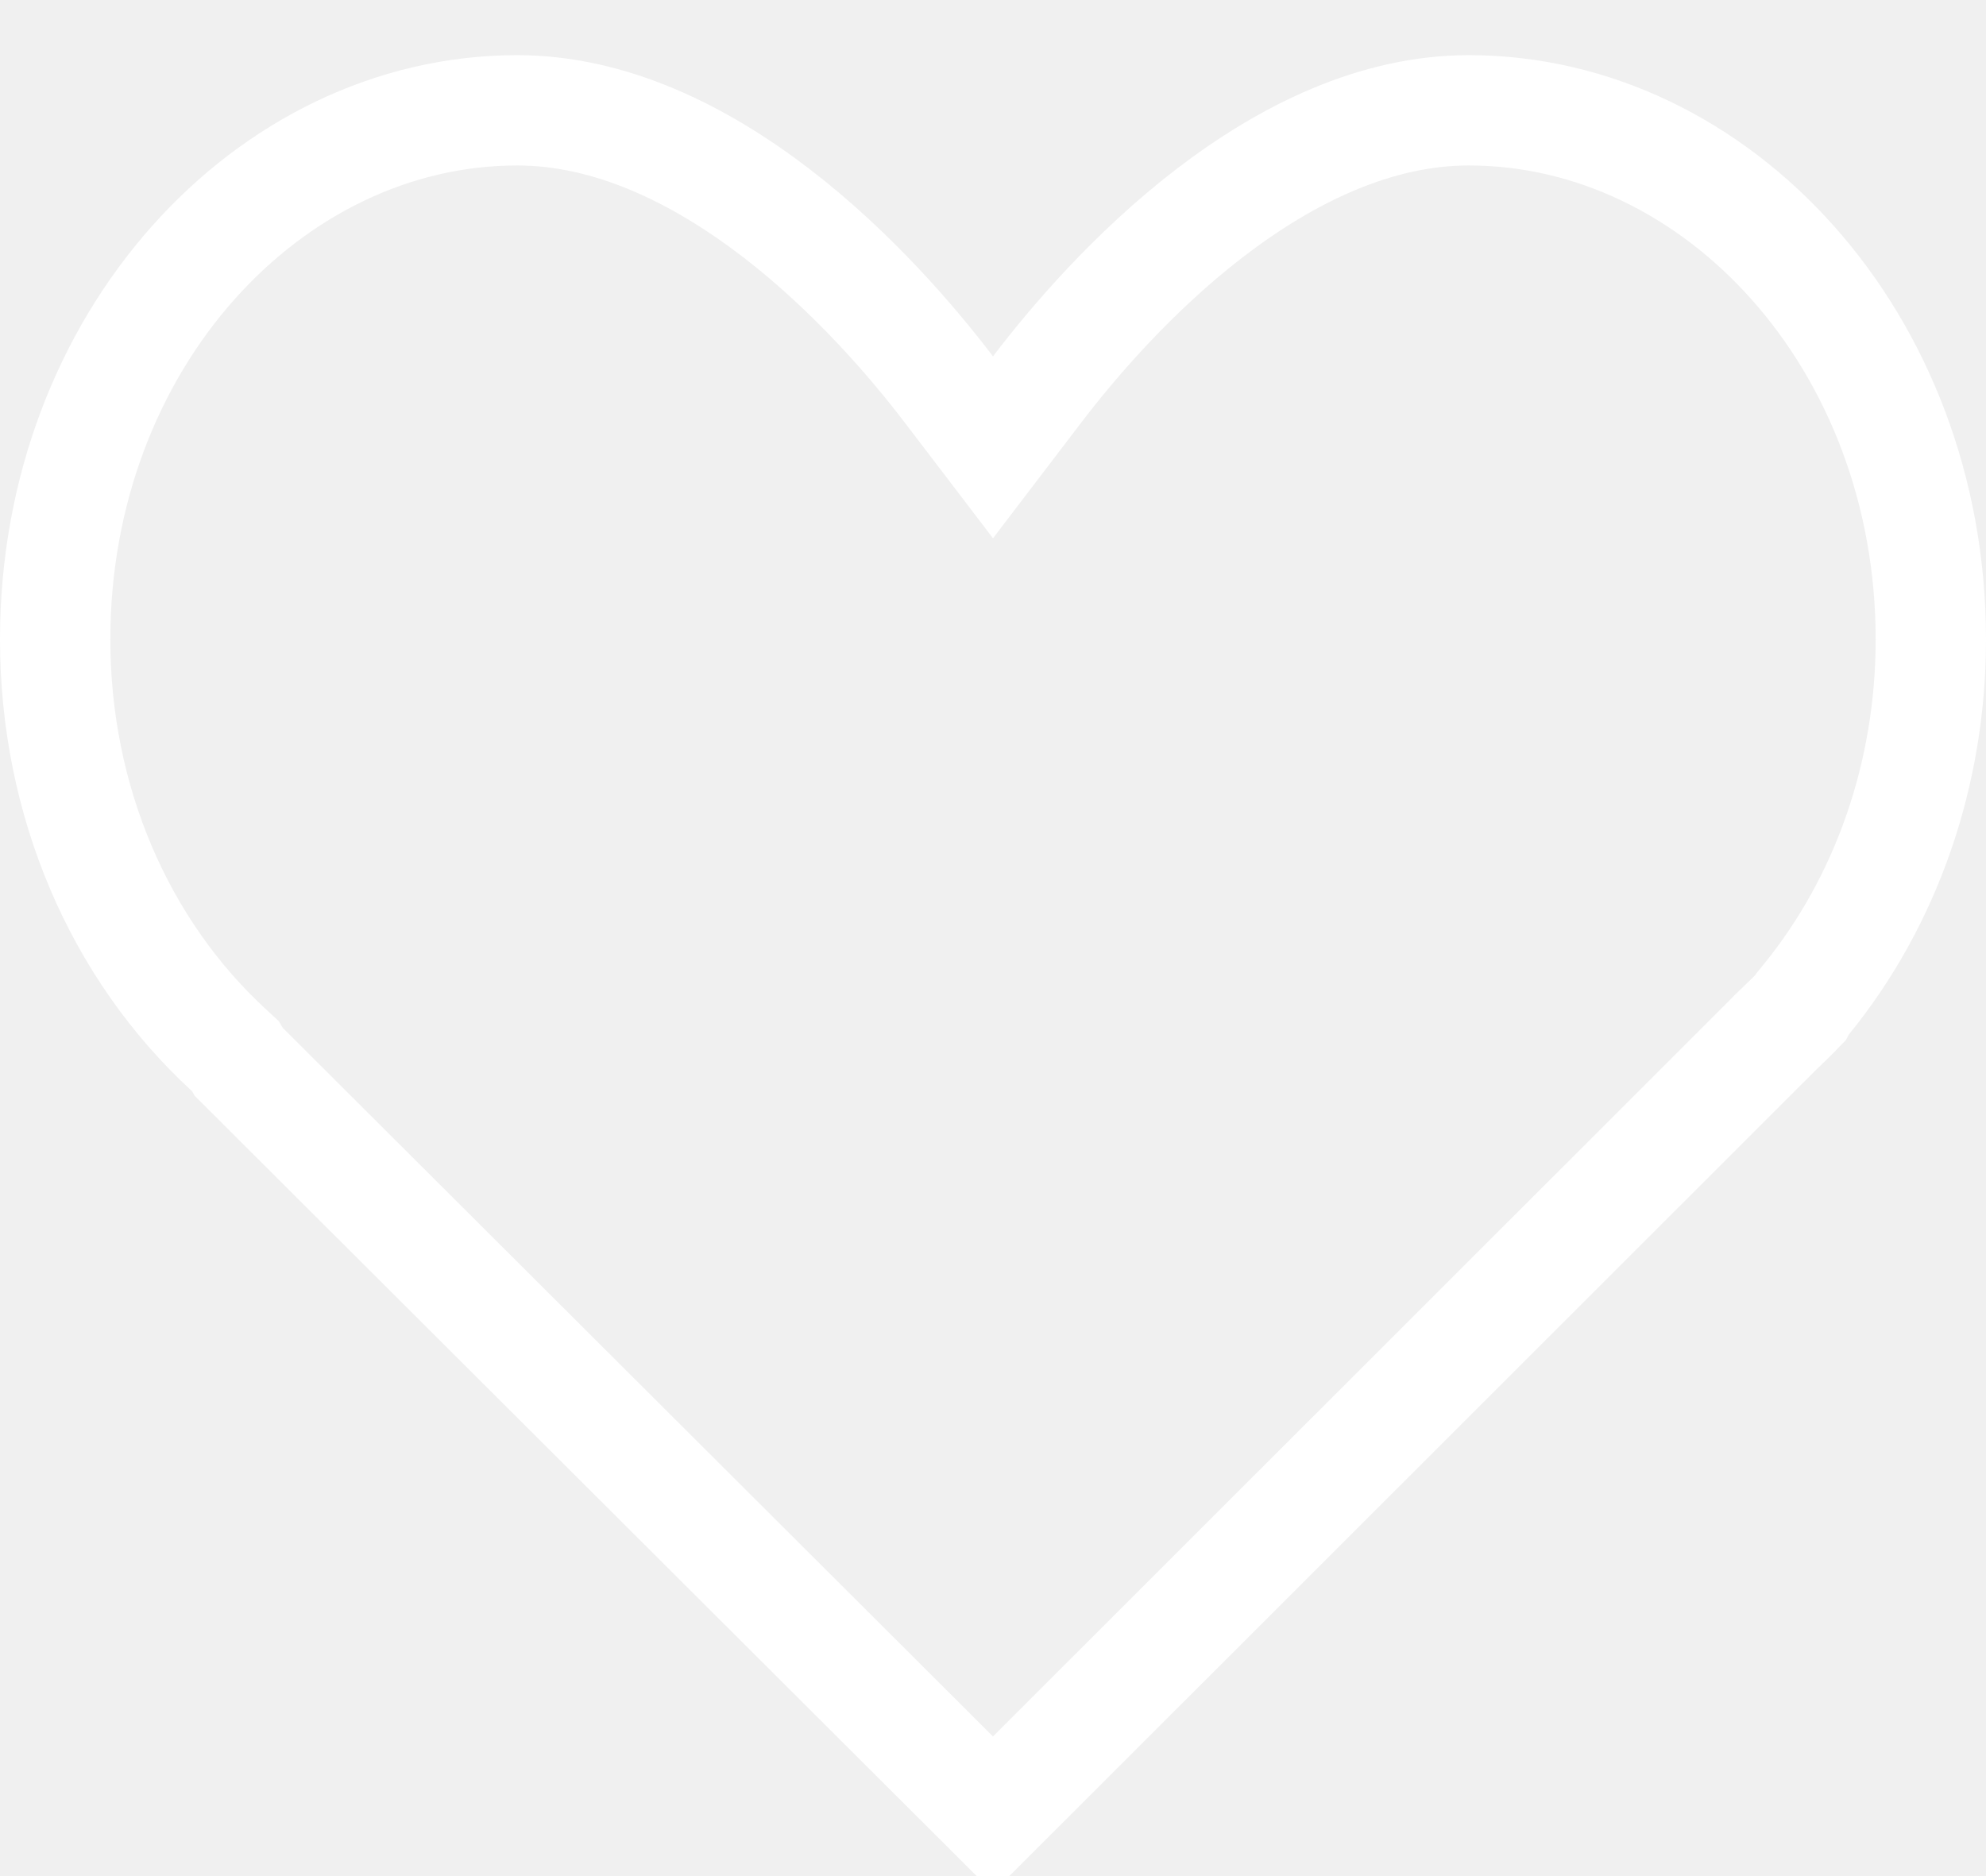
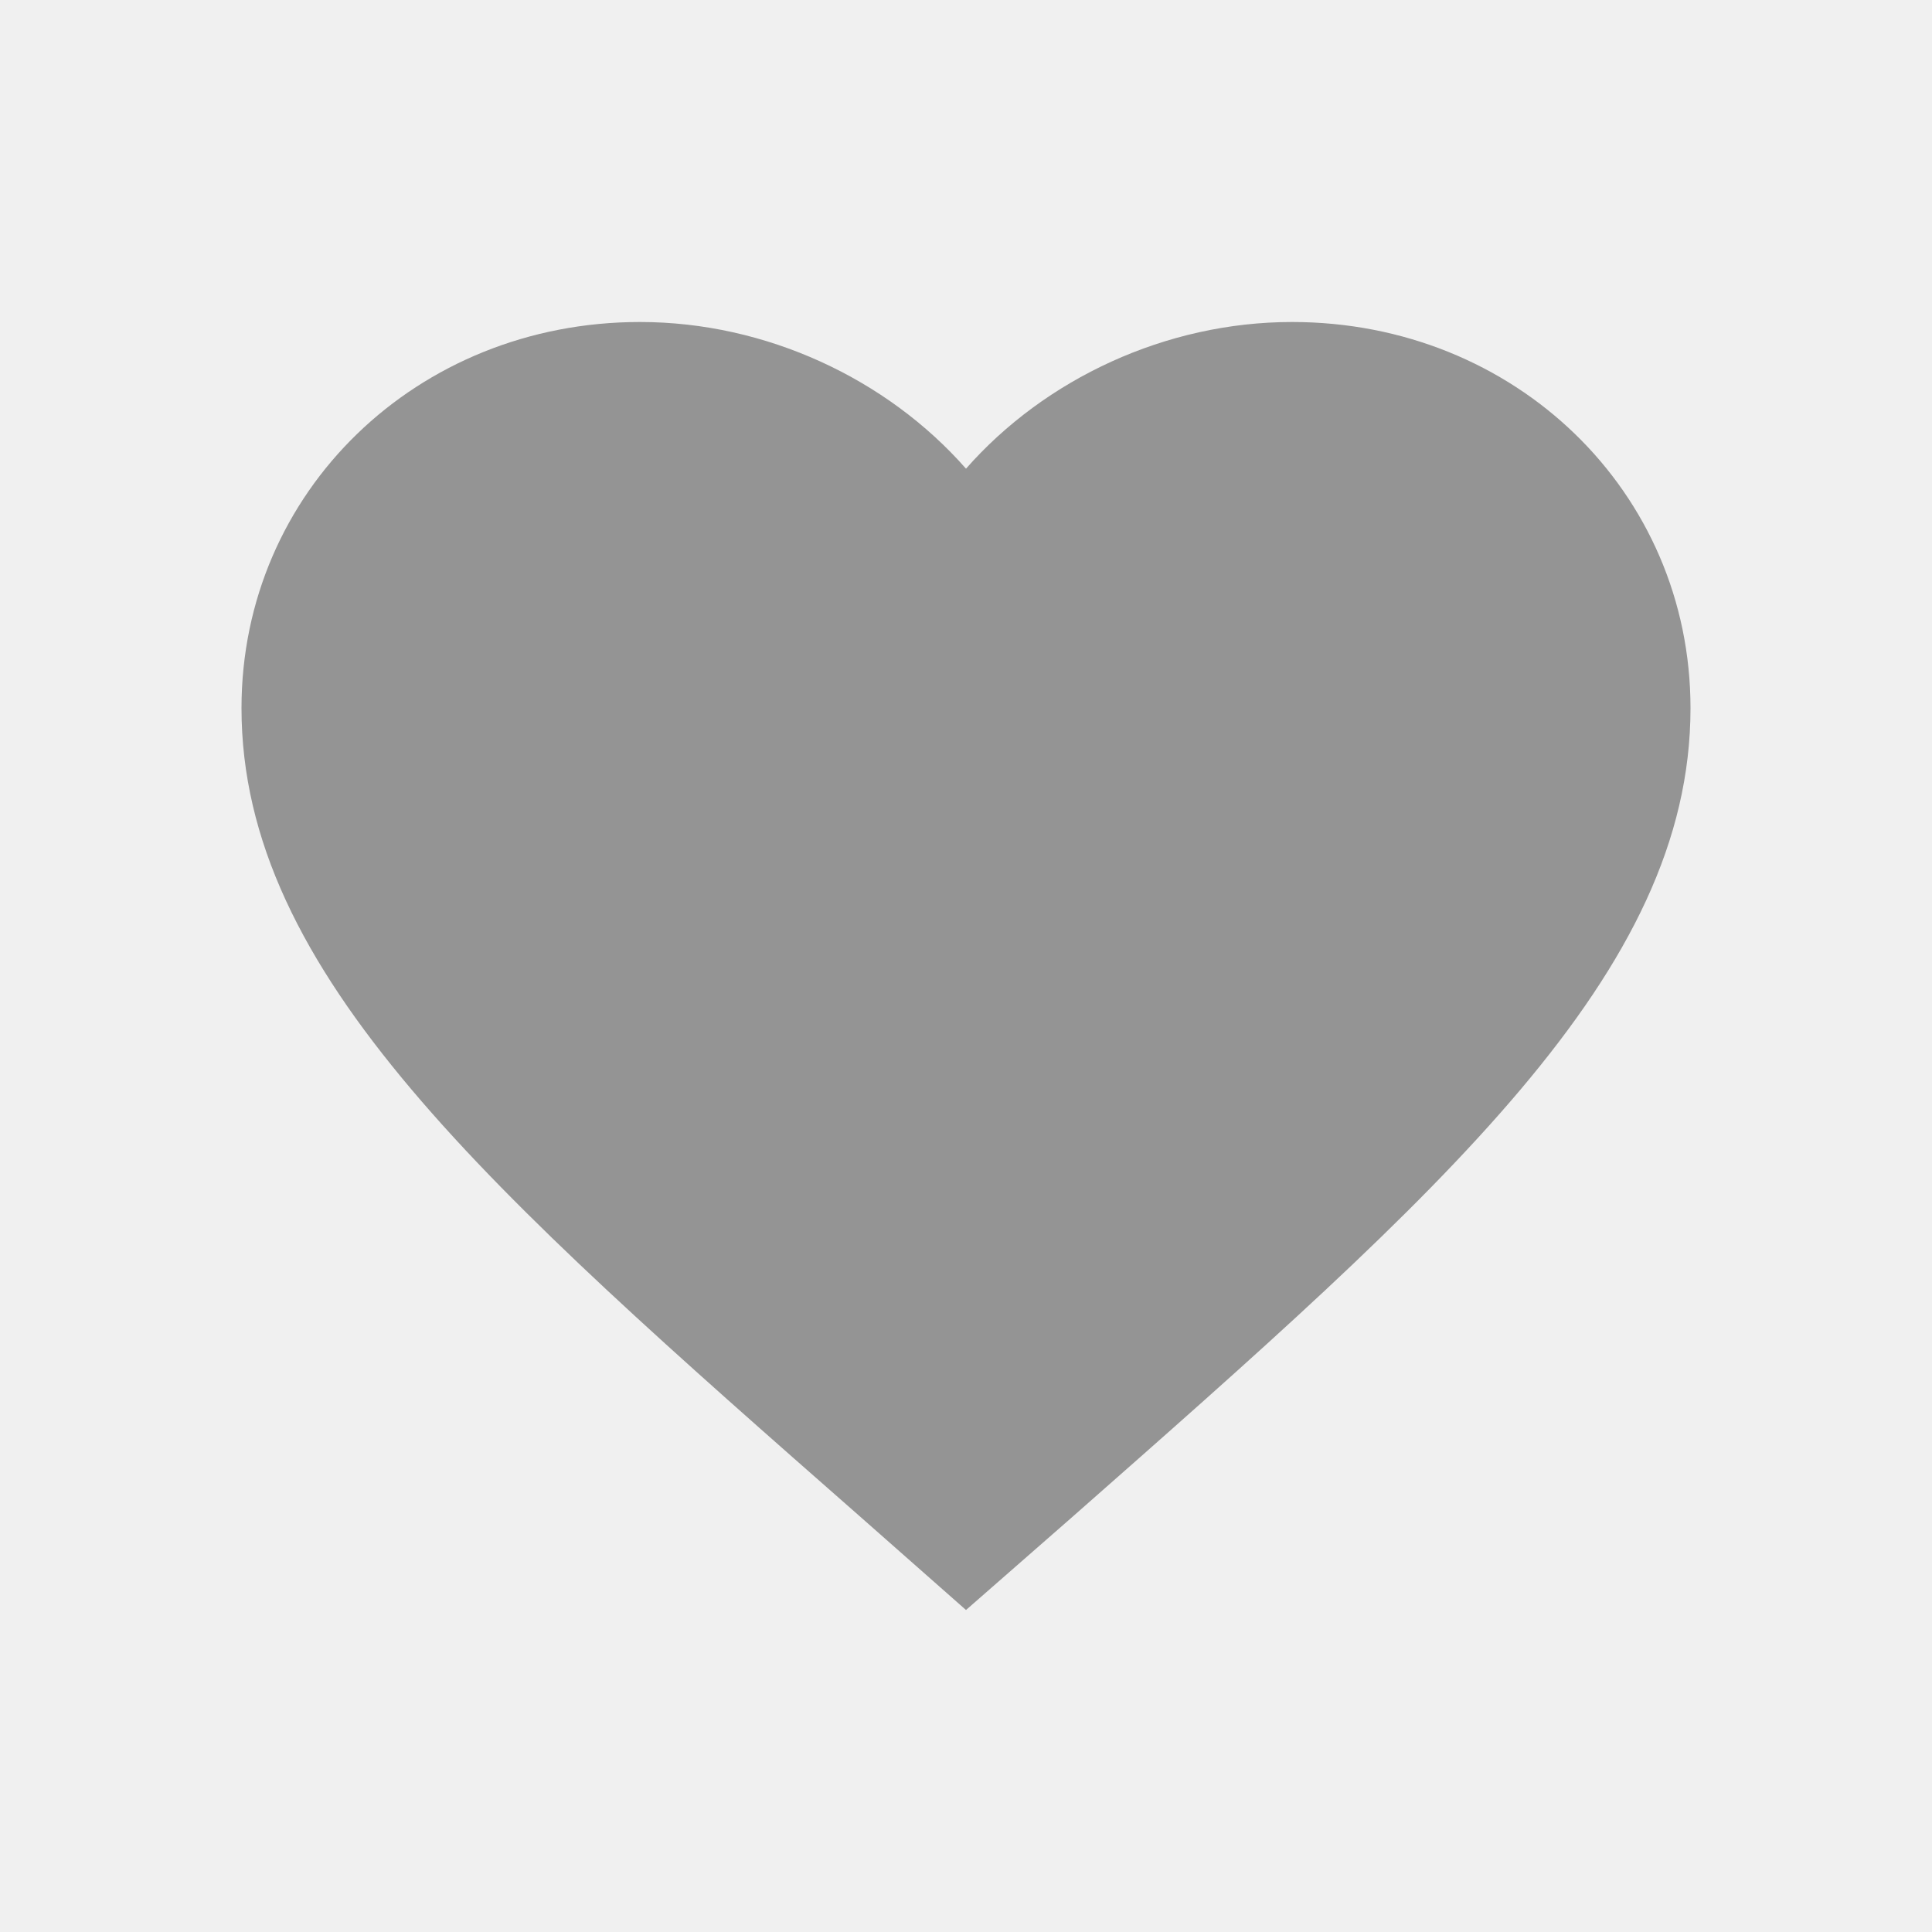
- <svg xmlns="http://www.w3.org/2000/svg" width="18" height="17" viewBox="0 0 18 17" fill="none">
-   <path d="M8.602 3.533L9 4.055L9.398 3.533C9.717 3.114 10.265 2.469 10.962 1.933C11.664 1.394 12.469 1 13.312 1C15.565 1 17.5 3.093 17.5 5.797C17.5 7.017 17.095 8.174 16.367 9.065L16.336 9.103L16.322 9.13L16.317 9.135C16.265 9.192 16.218 9.238 16.163 9.29L16.163 9.29L16.158 9.295L16.084 9.366L16.084 9.366L16.079 9.372L9 16.448L2.164 9.626L2.134 9.575L2.078 9.523C1.08 8.607 0.5 7.259 0.5 5.797C0.5 3.093 2.435 1 4.687 1C5.531 1 6.336 1.394 7.038 1.933C7.735 2.469 8.283 3.114 8.602 3.533Z" stroke="white" />
+ <svg xmlns="http://www.w3.org/2000/svg" width="24" height="24" viewBox="0 0 24 24" fill="none">
+   <g clip-path="url(#clip0_2054_3709)">
+     <path d="M12 20L10.695 18.849C6.06 14.777 3 12.092 3 8.796C3 6.11 5.178 4 7.95 4C9.516 4 11.019 4.706 12 5.822C12.981 4.706 14.484 4 16.05 4C18.822 4 21 6.11 21 8.796C21 12.092 17.94 14.777 13.305 18.858L12 20Z" fill="#949494" />
+   </g>
+   <defs>
+     <clipPath id="clip0_2054_3709">
+       <rect width="24" height="24" fill="white" />
+     </clipPath>
+   </defs>
</svg>
